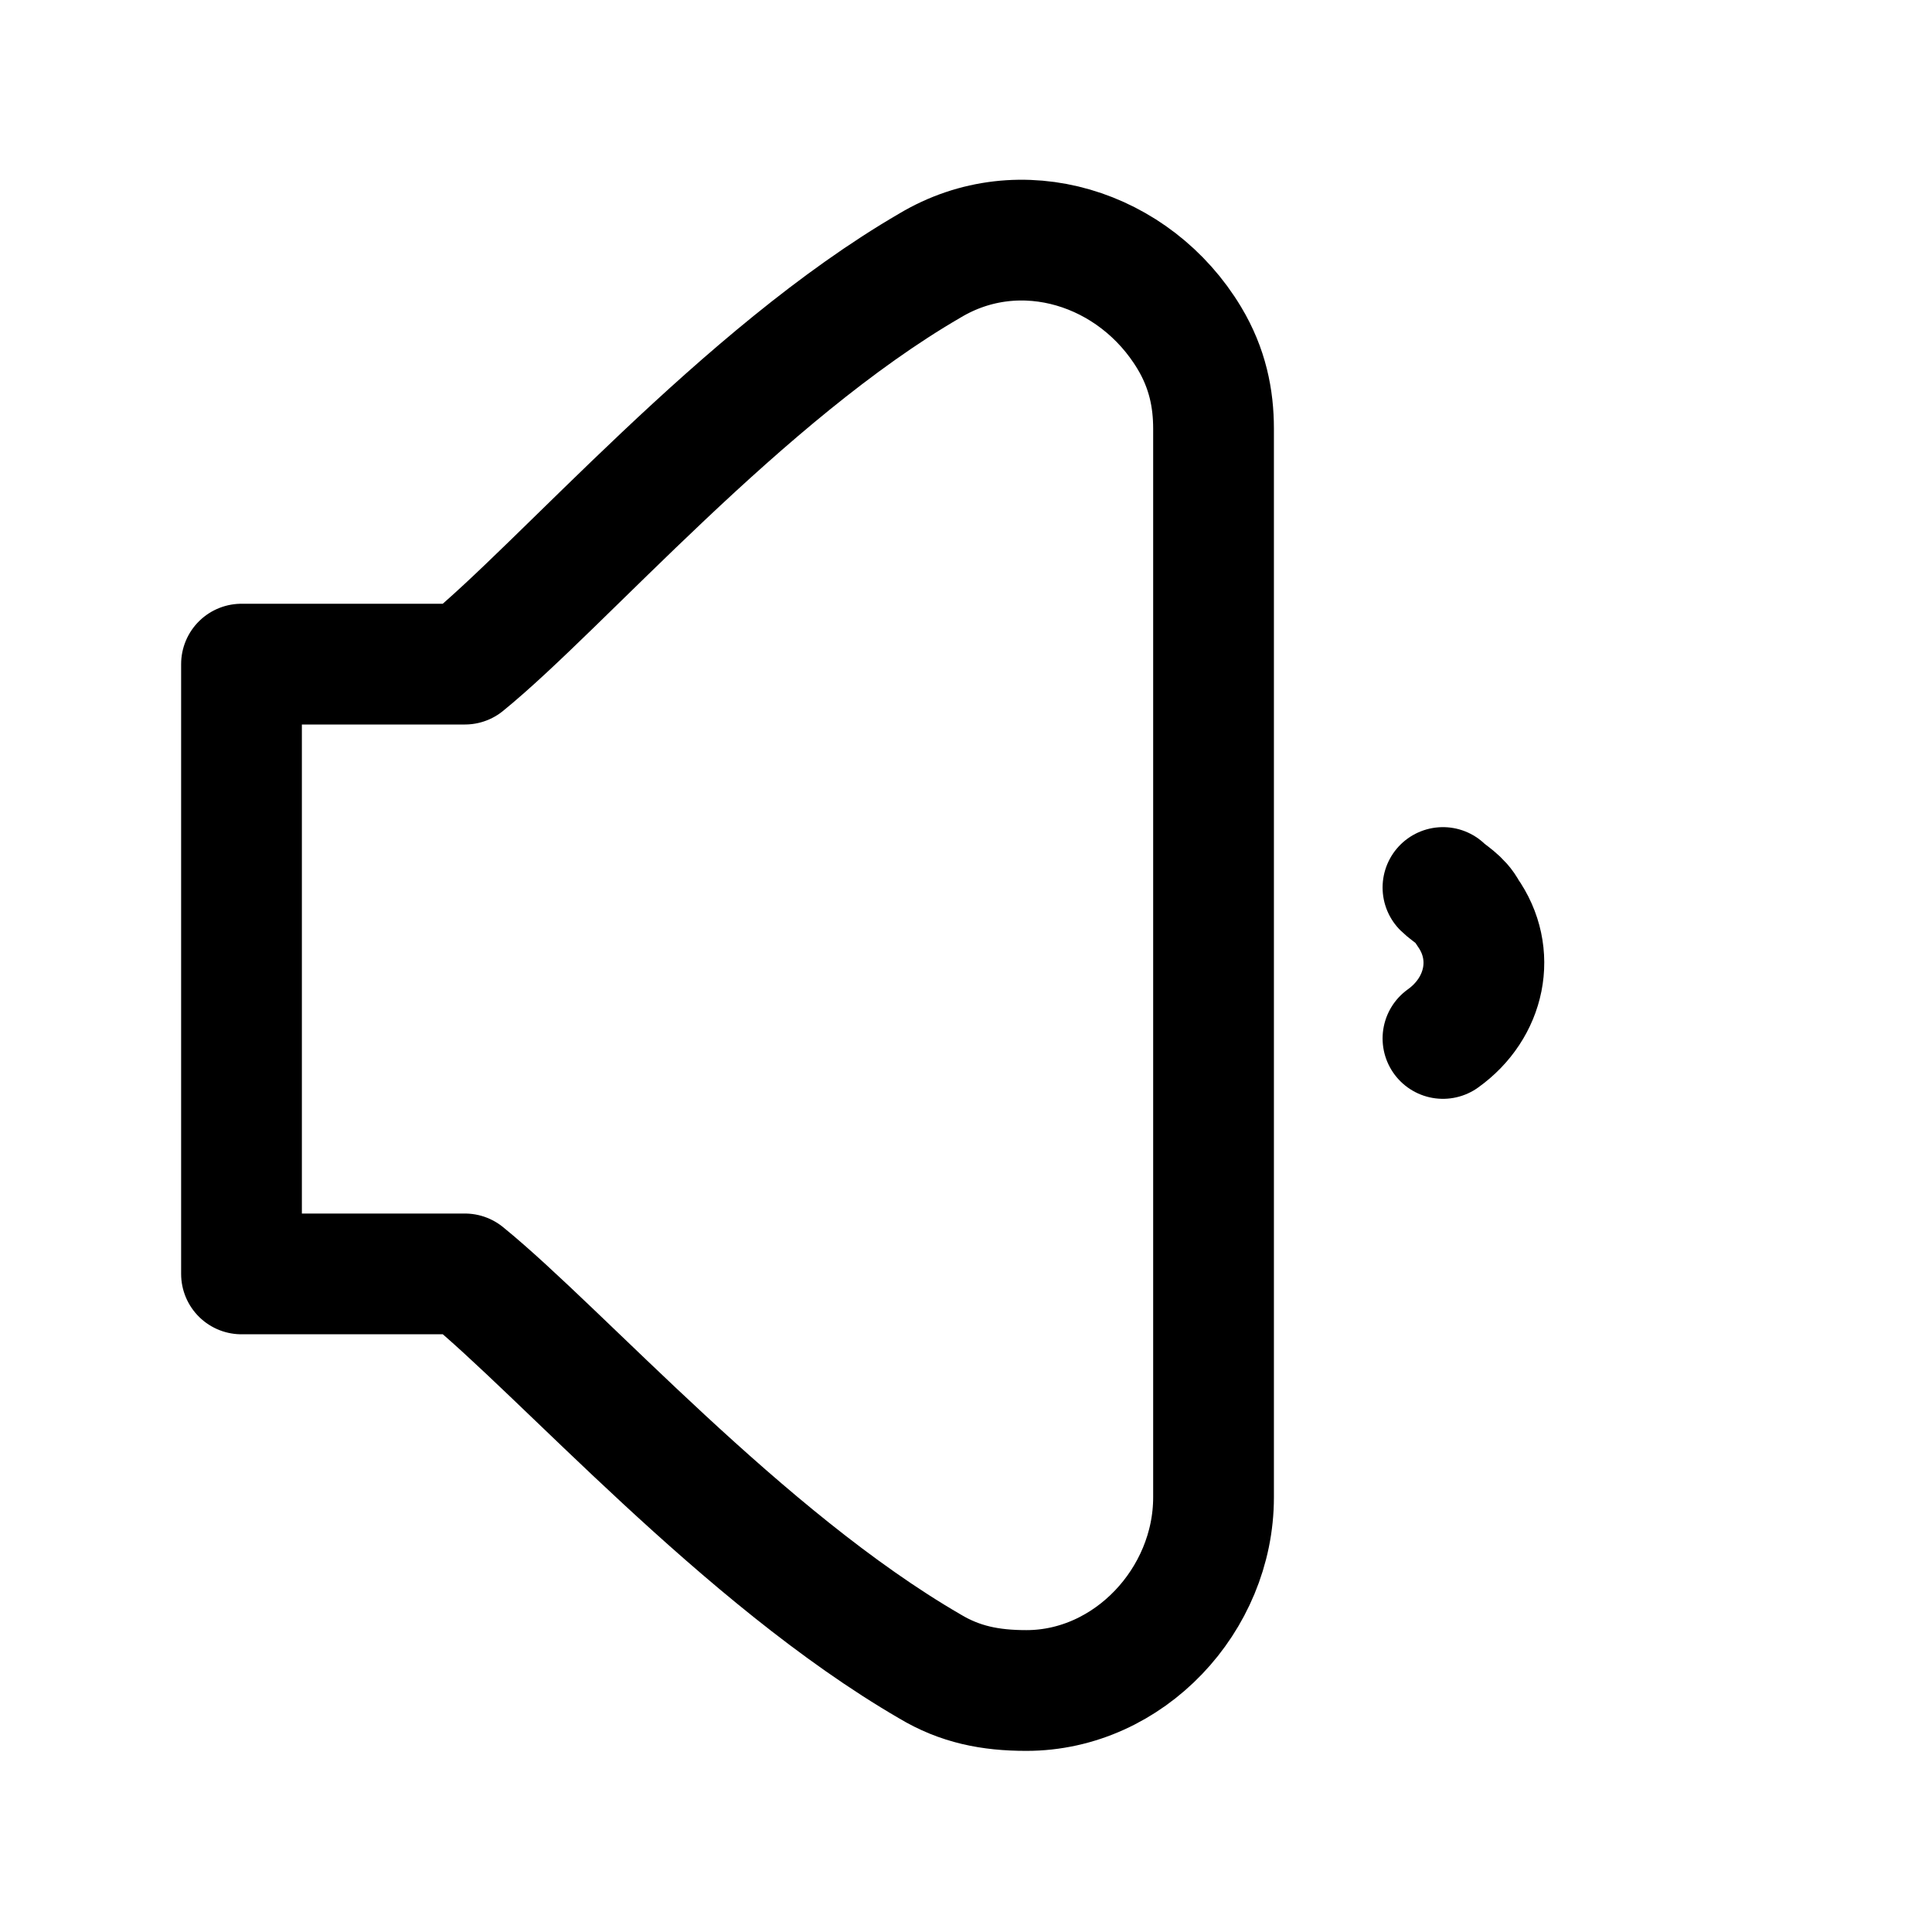
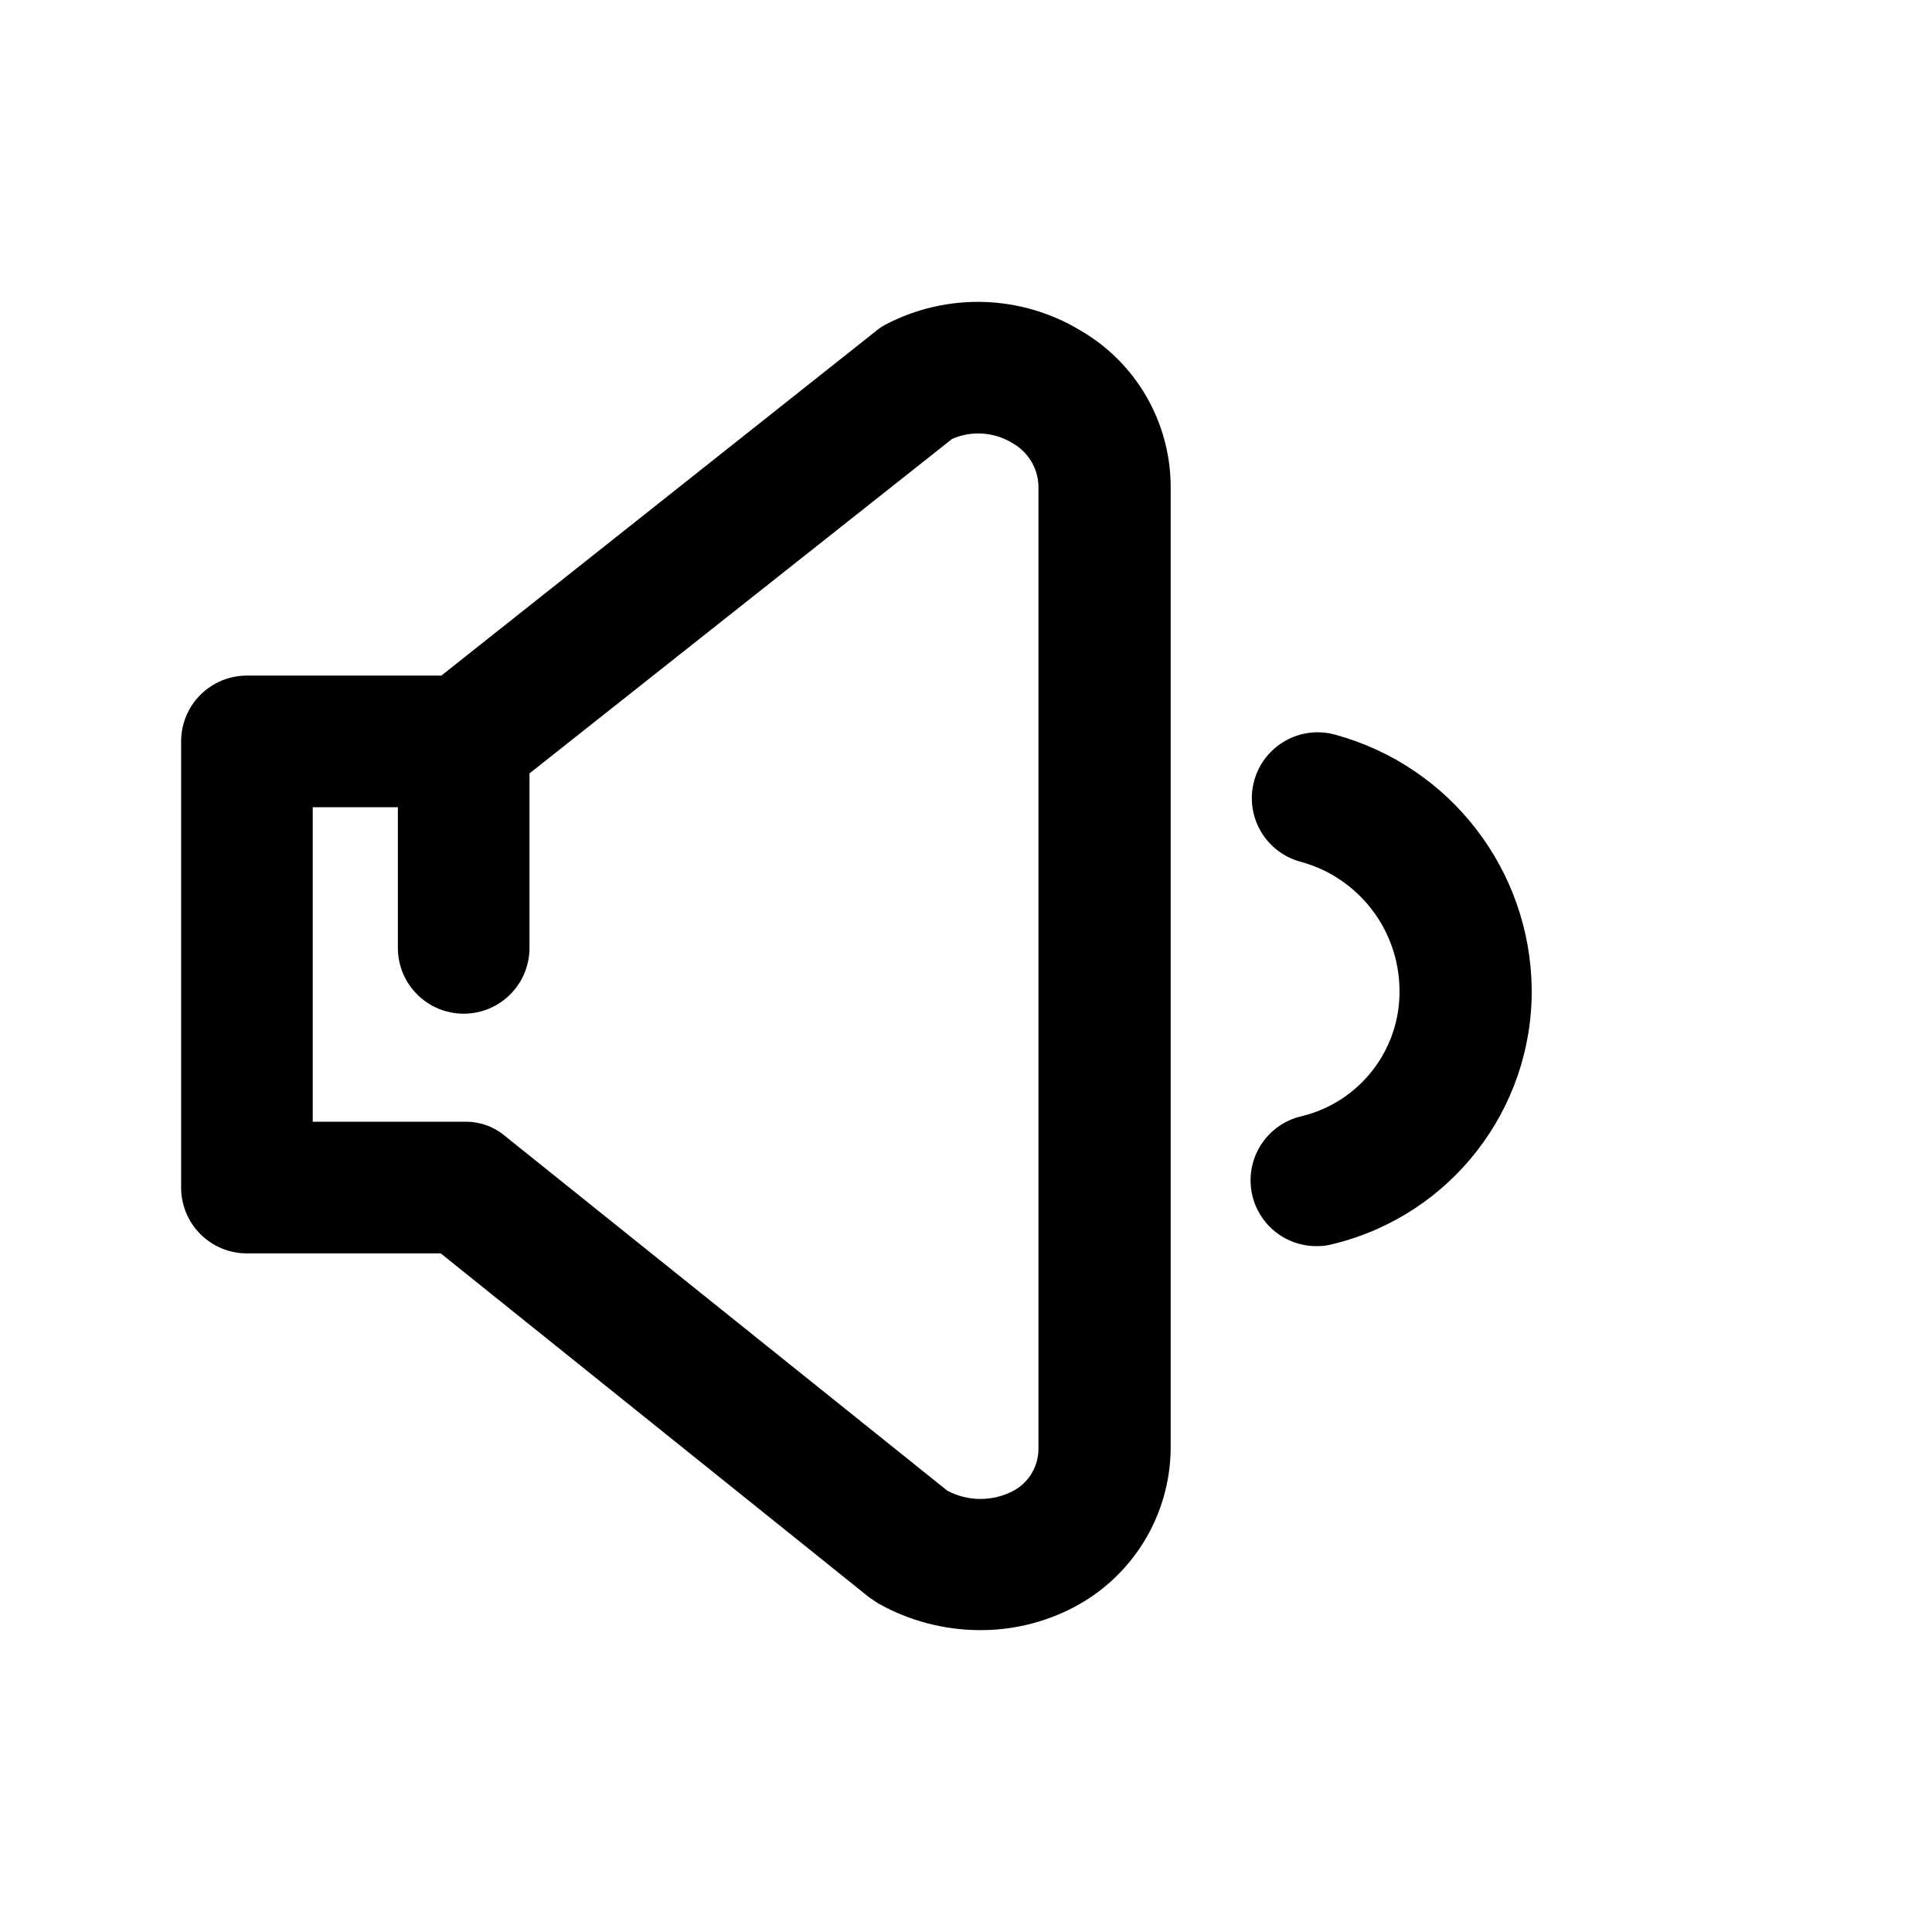
<svg xmlns="http://www.w3.org/2000/svg" fill="currentColor" aria-hidden="true" viewBox="0 0 32 32">
-   <path fill="none" stroke="currentColor" stroke-linecap="round" stroke-linejoin="round" stroke-width="2" d="M4 11h3.7c1.6-1.3 4.6-4.8 7.7-6.6 1.5-.9 3.4-.3 4.3 1.2.3.5.4 1 .4 1.5v17.7c0 1.7-1.4 3.2-3.1 3.2-.6 0-1.1-.1-1.6-.4-3.1-1.8-6.1-5.2-7.7-6.5H4V11zm19.9 6.2c.7-.5.9-1.4.4-2.1-.1-.2-.3-.3-.4-.4" />
+   <path d="M21.82 20.64a1.09 1.09 0 01-.27-2.15 2.12 2.12 0 001.63-2.11 2.22 2.22 0 00-1.65-2.11 1.09 1.09 0 11.59-2.1 4.42 4.42 0 013.25 4.21 4.31 4.31 0 01-3.27 4.22 1 1 0 01-.28.04zM16.23 27a3.45 3.45 0 01-1.68-.44l-.15-.1-7.1-5.7H4.09A1.09 1.09 0 013 19.67v-7.39a1.09 1.09 0 011.09-1.09h3.22l7.19-5.7a.91.91 0 01.16-.11 3.29 3.29 0 013.23.09 3 3 0 011.5 2.58V24a3 3 0 01-1.51 2.57 3.32 3.32 0 01-1.65.43zm-.54-2.31a1.17 1.17 0 001.1 0 .79.79 0 00.41-.69V8.05a.84.84 0 00-.43-.71 1.08 1.08 0 00-1-.07l-7 5.54v2.89a1.09 1.09 0 11-2.18 0v-2.33H5.18v5.21h2.51a1 1 0 01.68.24z" />
</svg>
